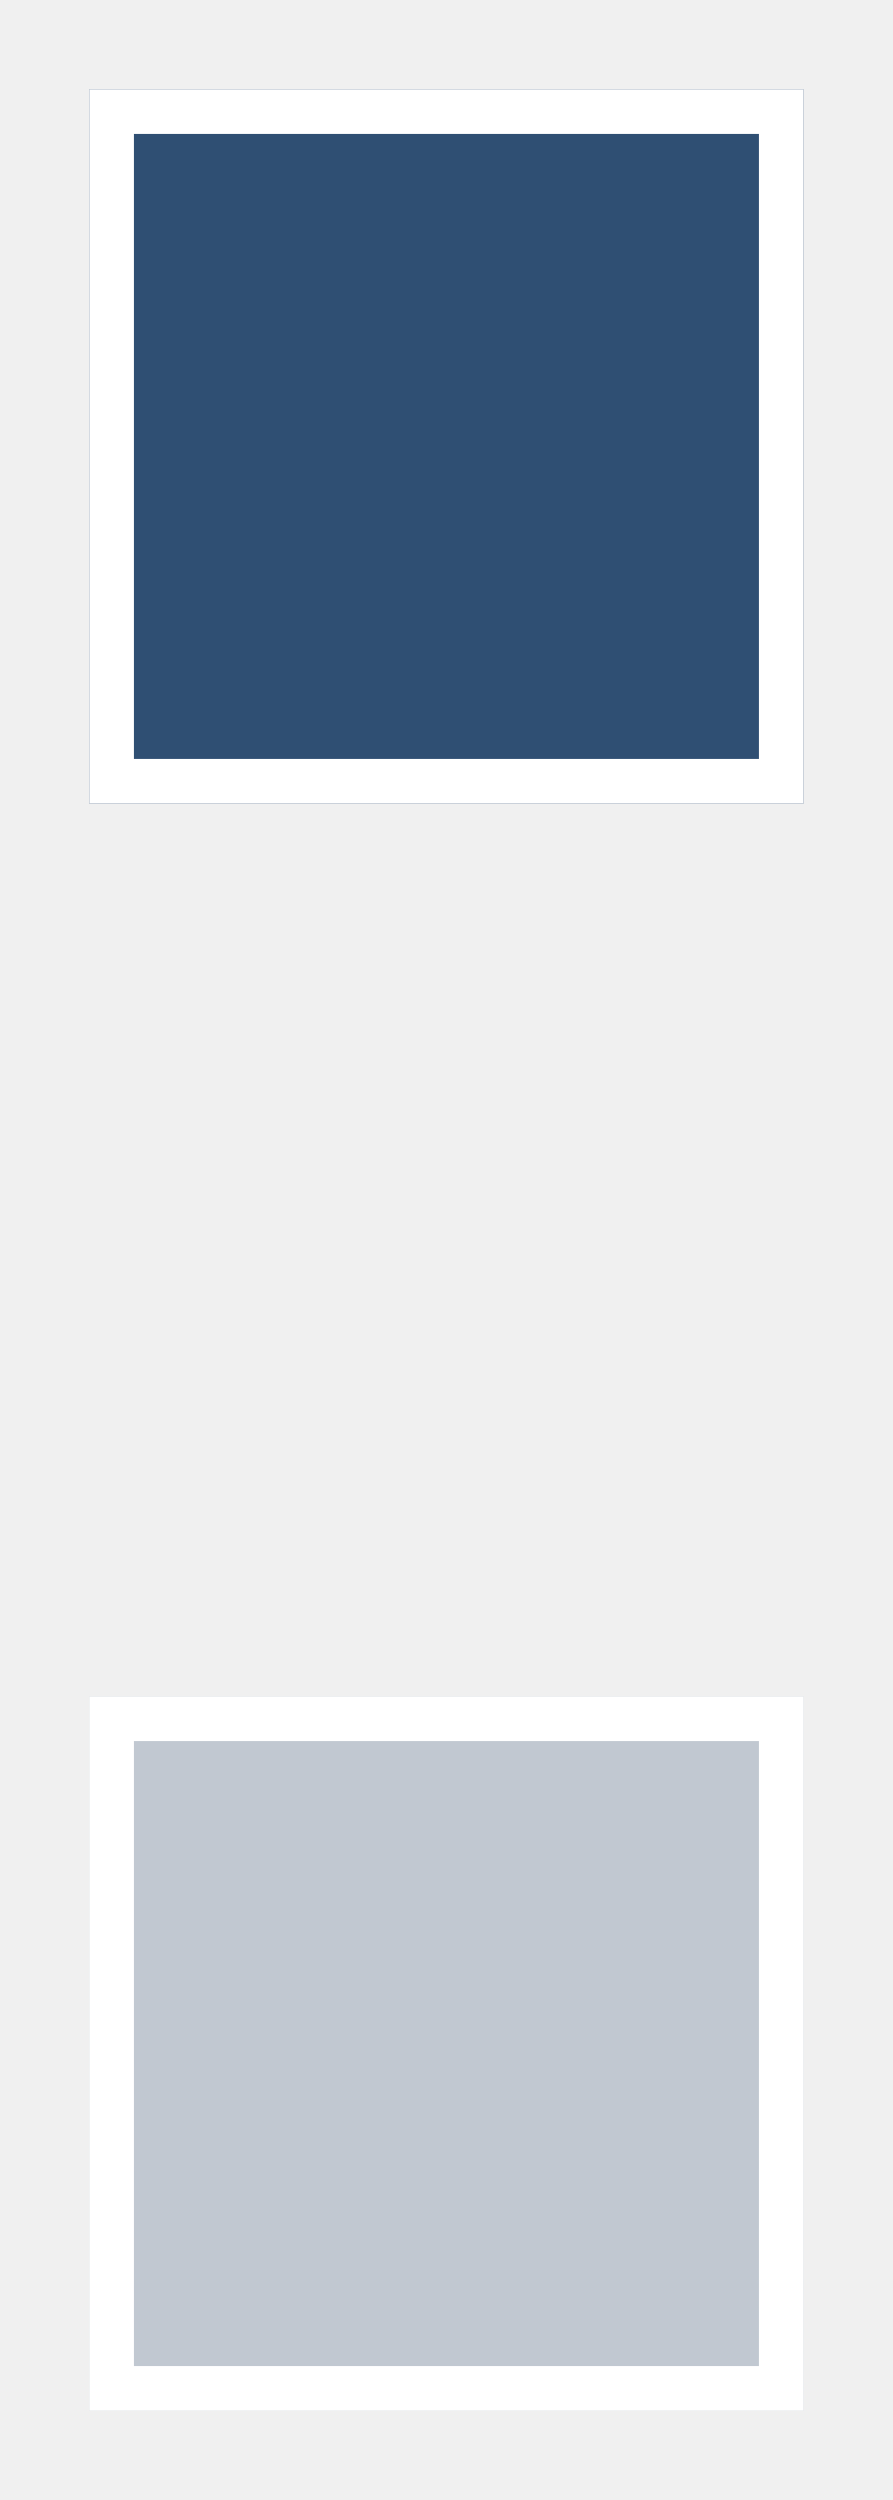
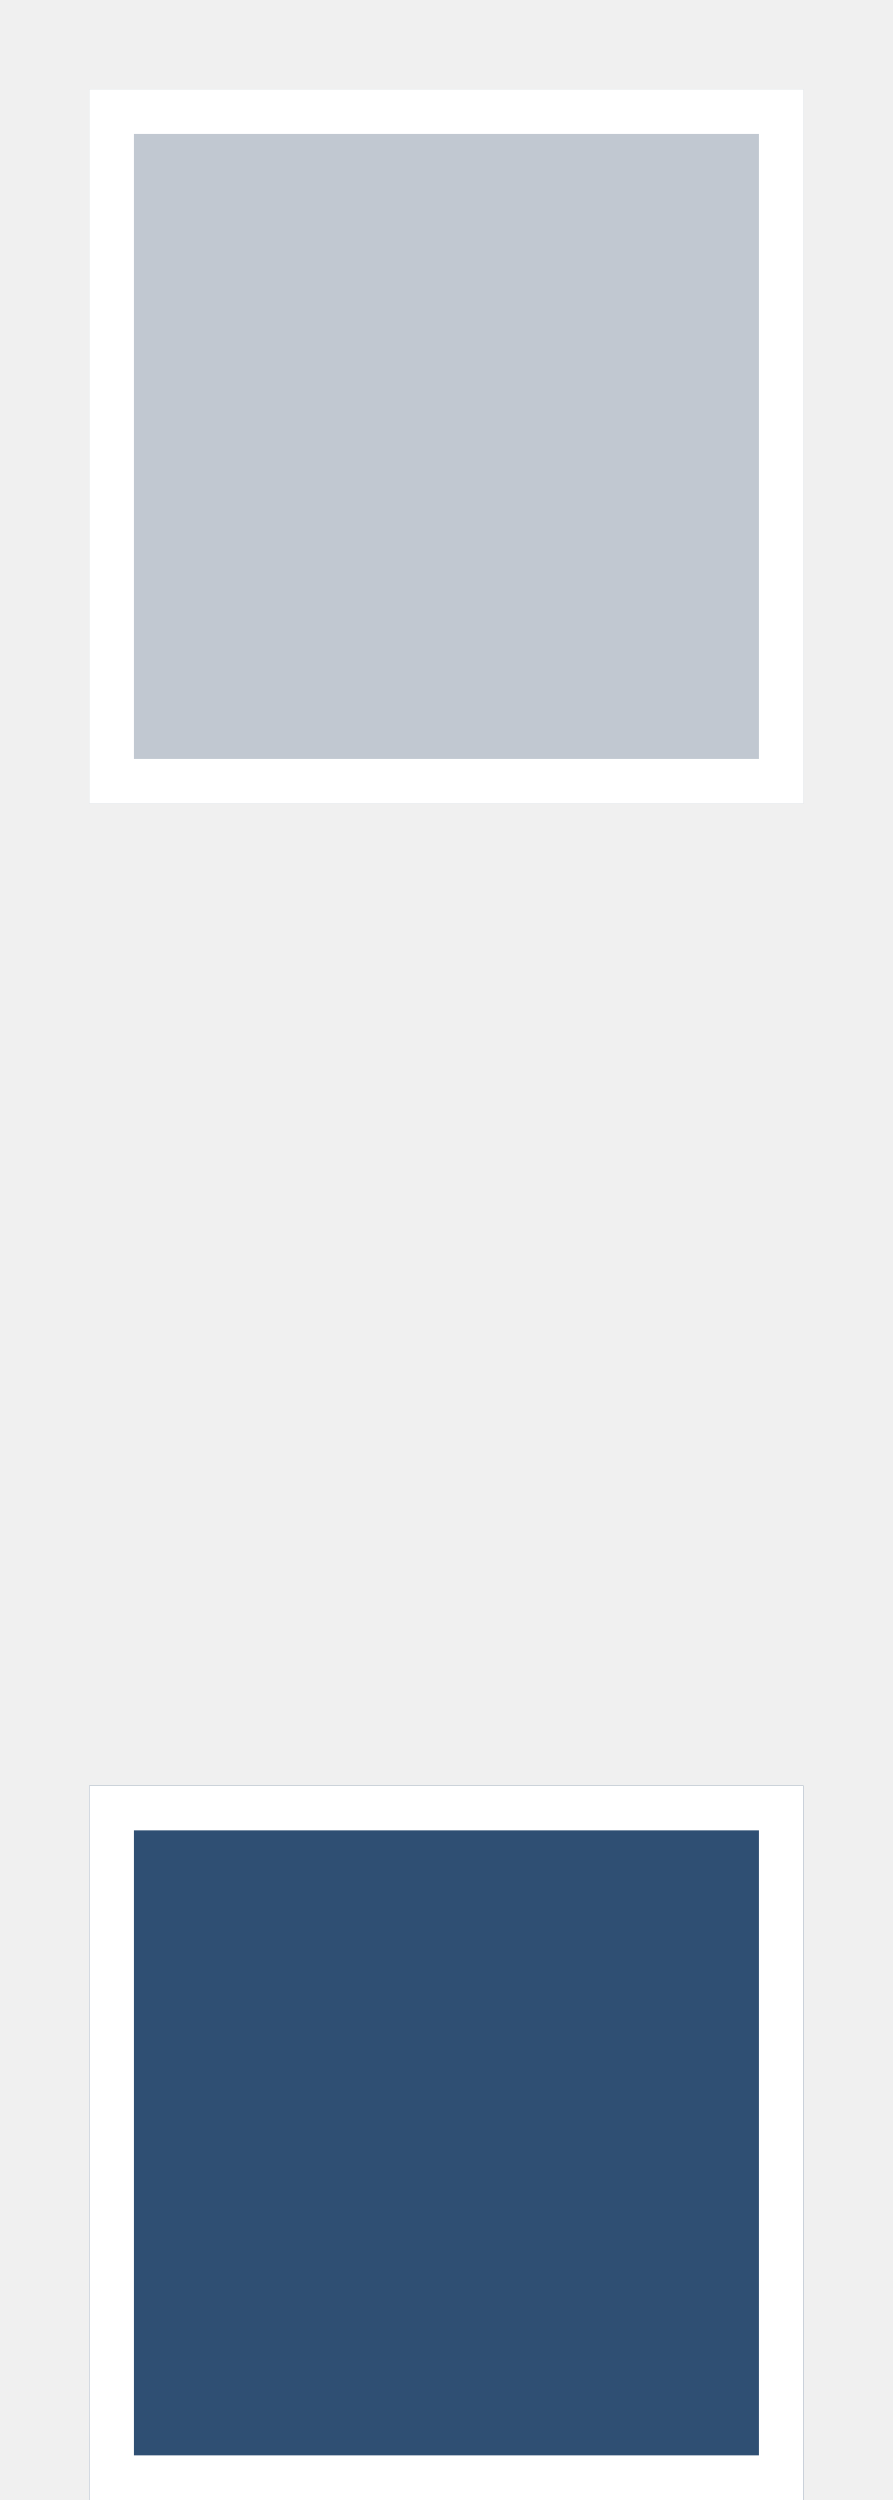
<svg xmlns="http://www.w3.org/2000/svg" xmlns:xlink="http://www.w3.org/1999/xlink" width="10px" height="28px" viewBox="0 0 10 28" version="1.1">
  <defs>
-     <rect id="path-1" x="1" y="1" width="8" height="8" />
-     <rect id="path-2" x="1" y="19" width="8" height="8" />
+     <rect id="path-1" x="1" y="20" width="8" height="8" />
+     <rect id="path-2" x="1" y="1" width="8" height="8" />
  </defs>
  <g id="Page-2" stroke="none" stroke-width="1" fill="none" fill-rule="evenodd">
    <g id="bullets">
      <g id="active_bullet">
        <use fill-opacity="0.803" fill="#002855" fill-rule="evenodd" xlink:href="#path-1" />
-         <rect stroke="#FFFFFF" stroke-width="0.5" x="1.25" y="1.25" width="7.5" height="7.5" />
+         <rect stroke="#FFFFFF" stroke-width="0.5" x="1.25" y="20.25" width="7.5" height="7.5" />
      </g>
      <g id="inactive_bullet">
        <use fill-opacity="0.199" fill="#002855" fill-rule="evenodd" xlink:href="#path-2" />
-         <rect stroke="#FFFFFF" stroke-width="0.5" x="1.25" y="19.25" width="7.5" height="7.5" />
+         <rect stroke="#FFFFFF" stroke-width="0.5" x="1.25" y="1.25" width="7.5" height="7.5" />
      </g>
    </g>
  </g>
</svg>
